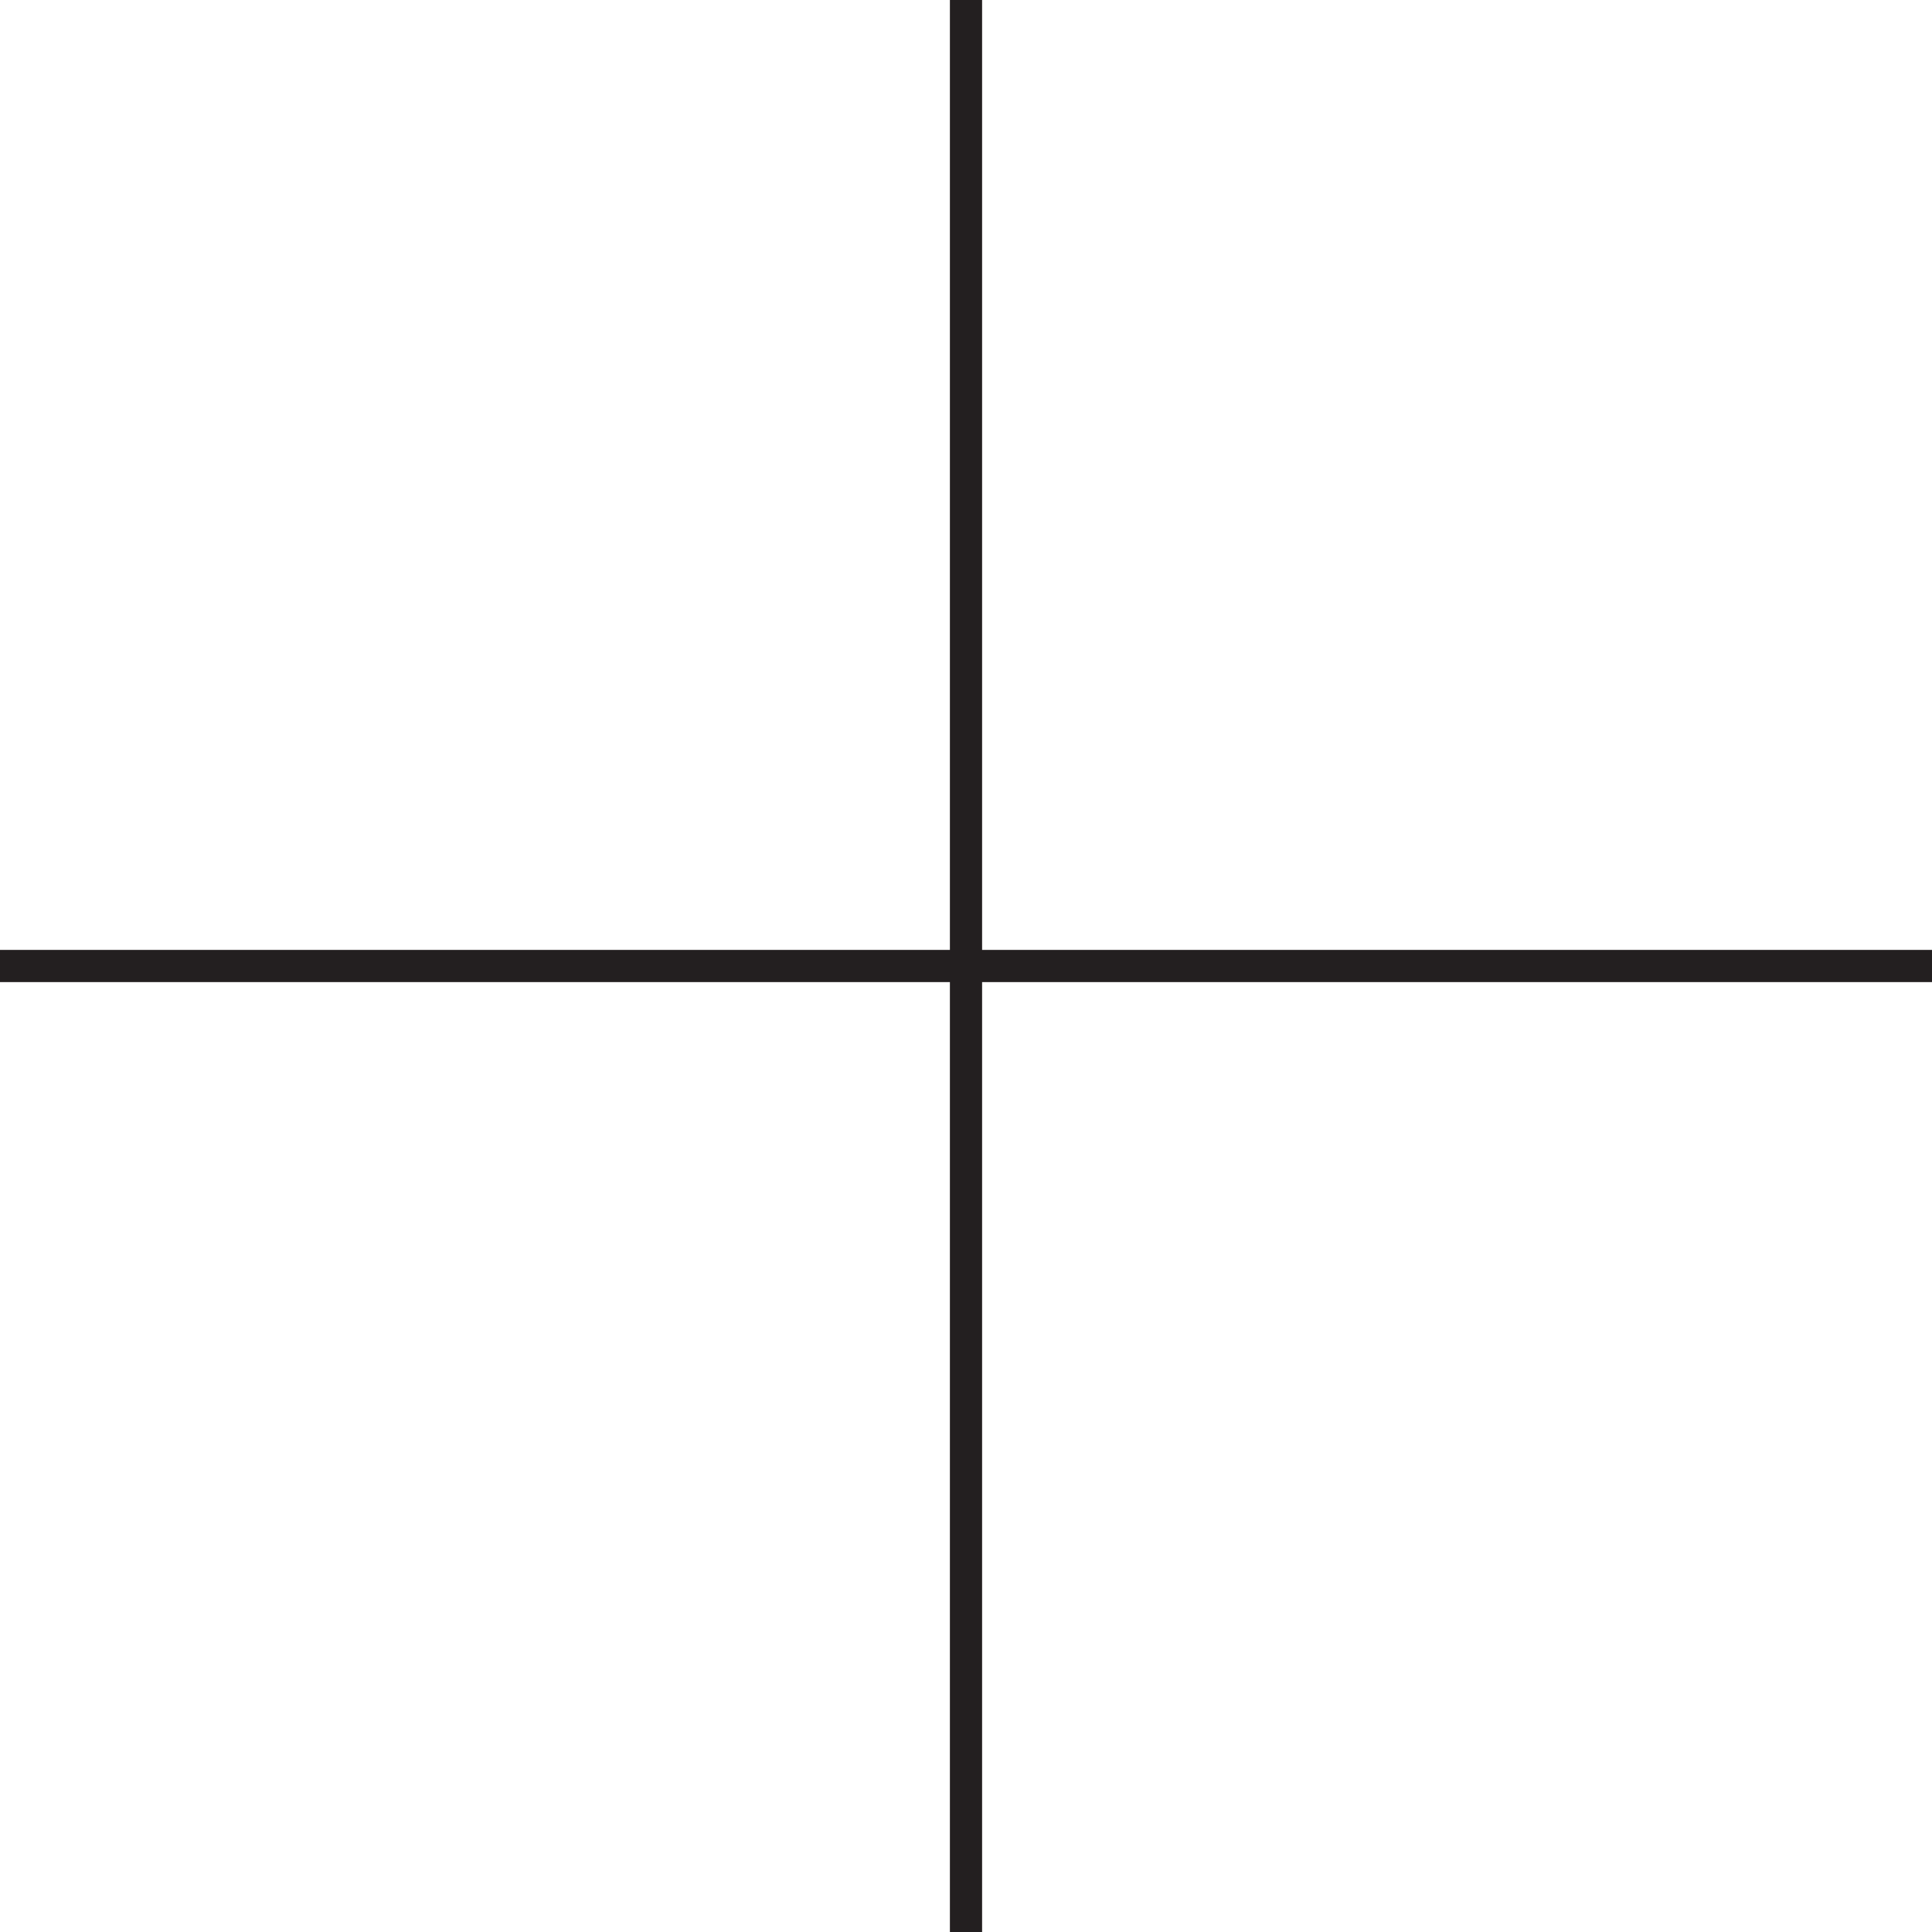
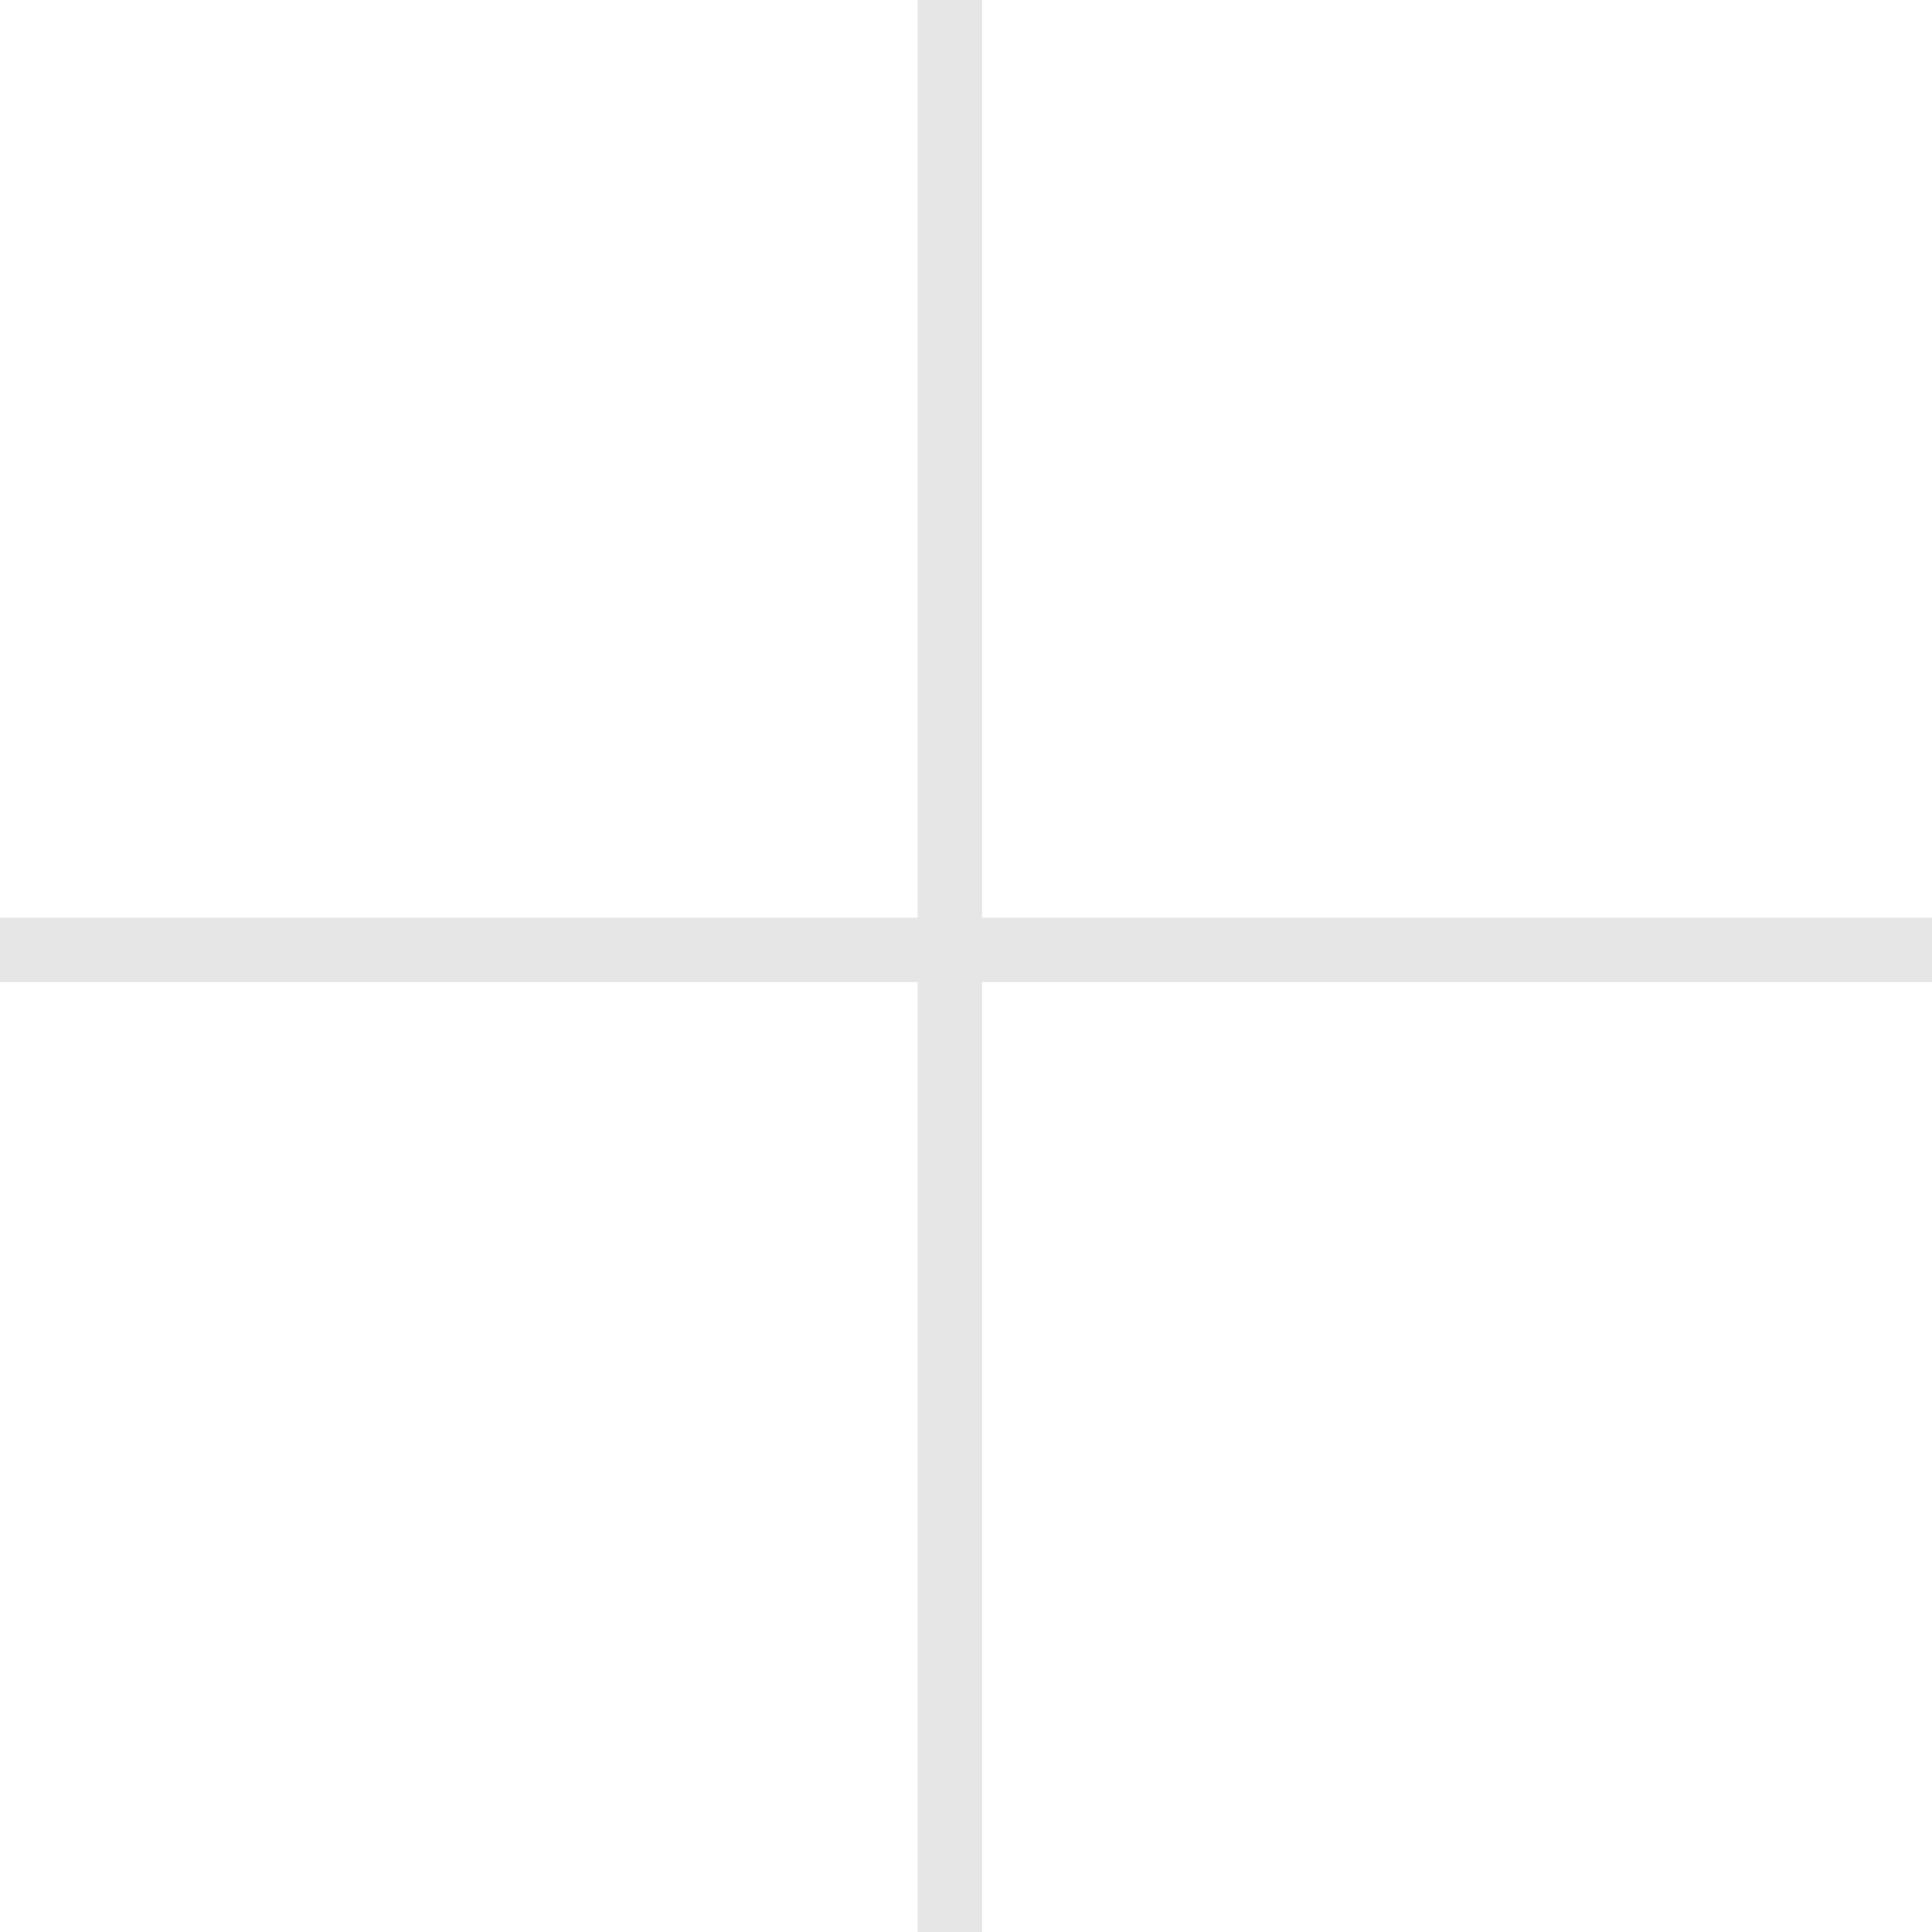
<svg xmlns="http://www.w3.org/2000/svg" version="1.1" id="Layer_1" x="0px" y="0px" viewBox="0 0 60 60" style="enable-background:new 0 0 60 60;" xml:space="preserve">
-   <style type="text/css">
-     .st0 {
-       fill: #231F20;
-     }
-   </style>
-   <polygon class="st0" points="60,29.5 30.5,29.5 30.5,0 29.5,0 29.5,29.5 0,29.5 0,30.5 29.5,30.5 29.5,60 30.5,60 30.5,30.5   60,30.5 " />
+   <polygon fill="#e6e6e6" points="60,28.5 30.5,28.5 30.5,0 28.5,0 28.5,28.5 0,28.5 0,30.5 28.5,30.5 28.5,60 30.5,60 30.5,30.5   60,30.5 " />
</svg>
